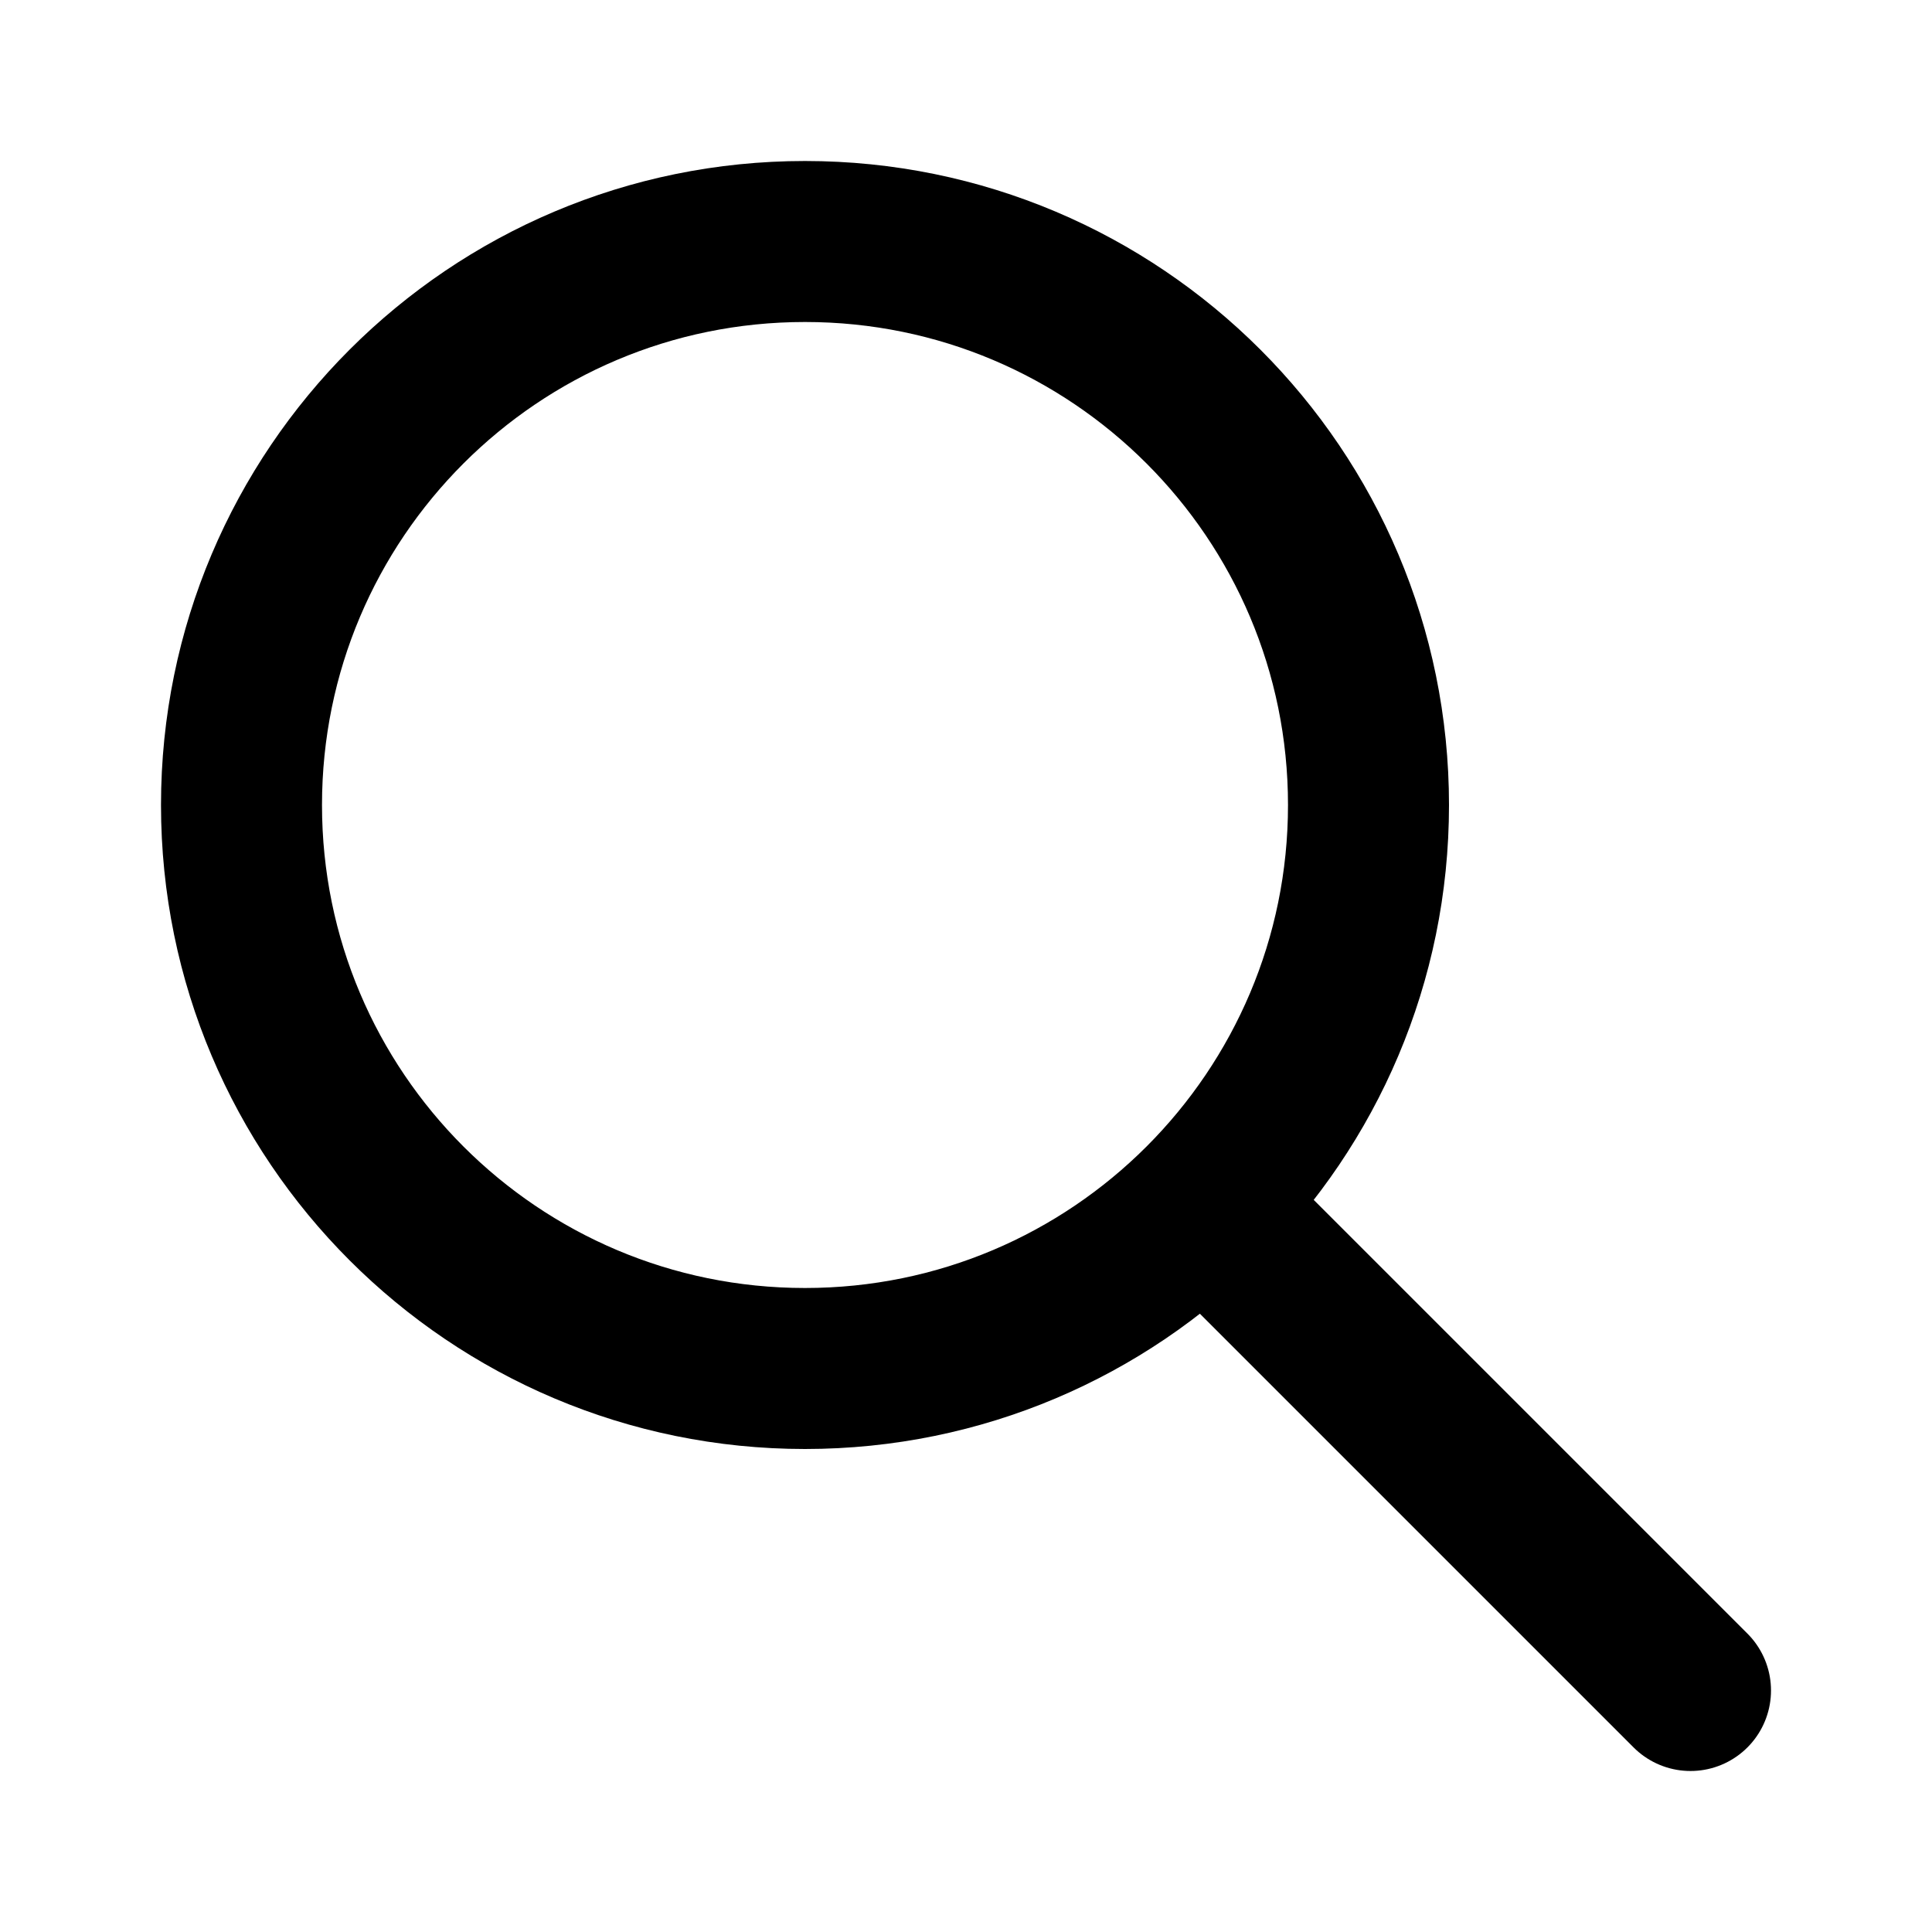
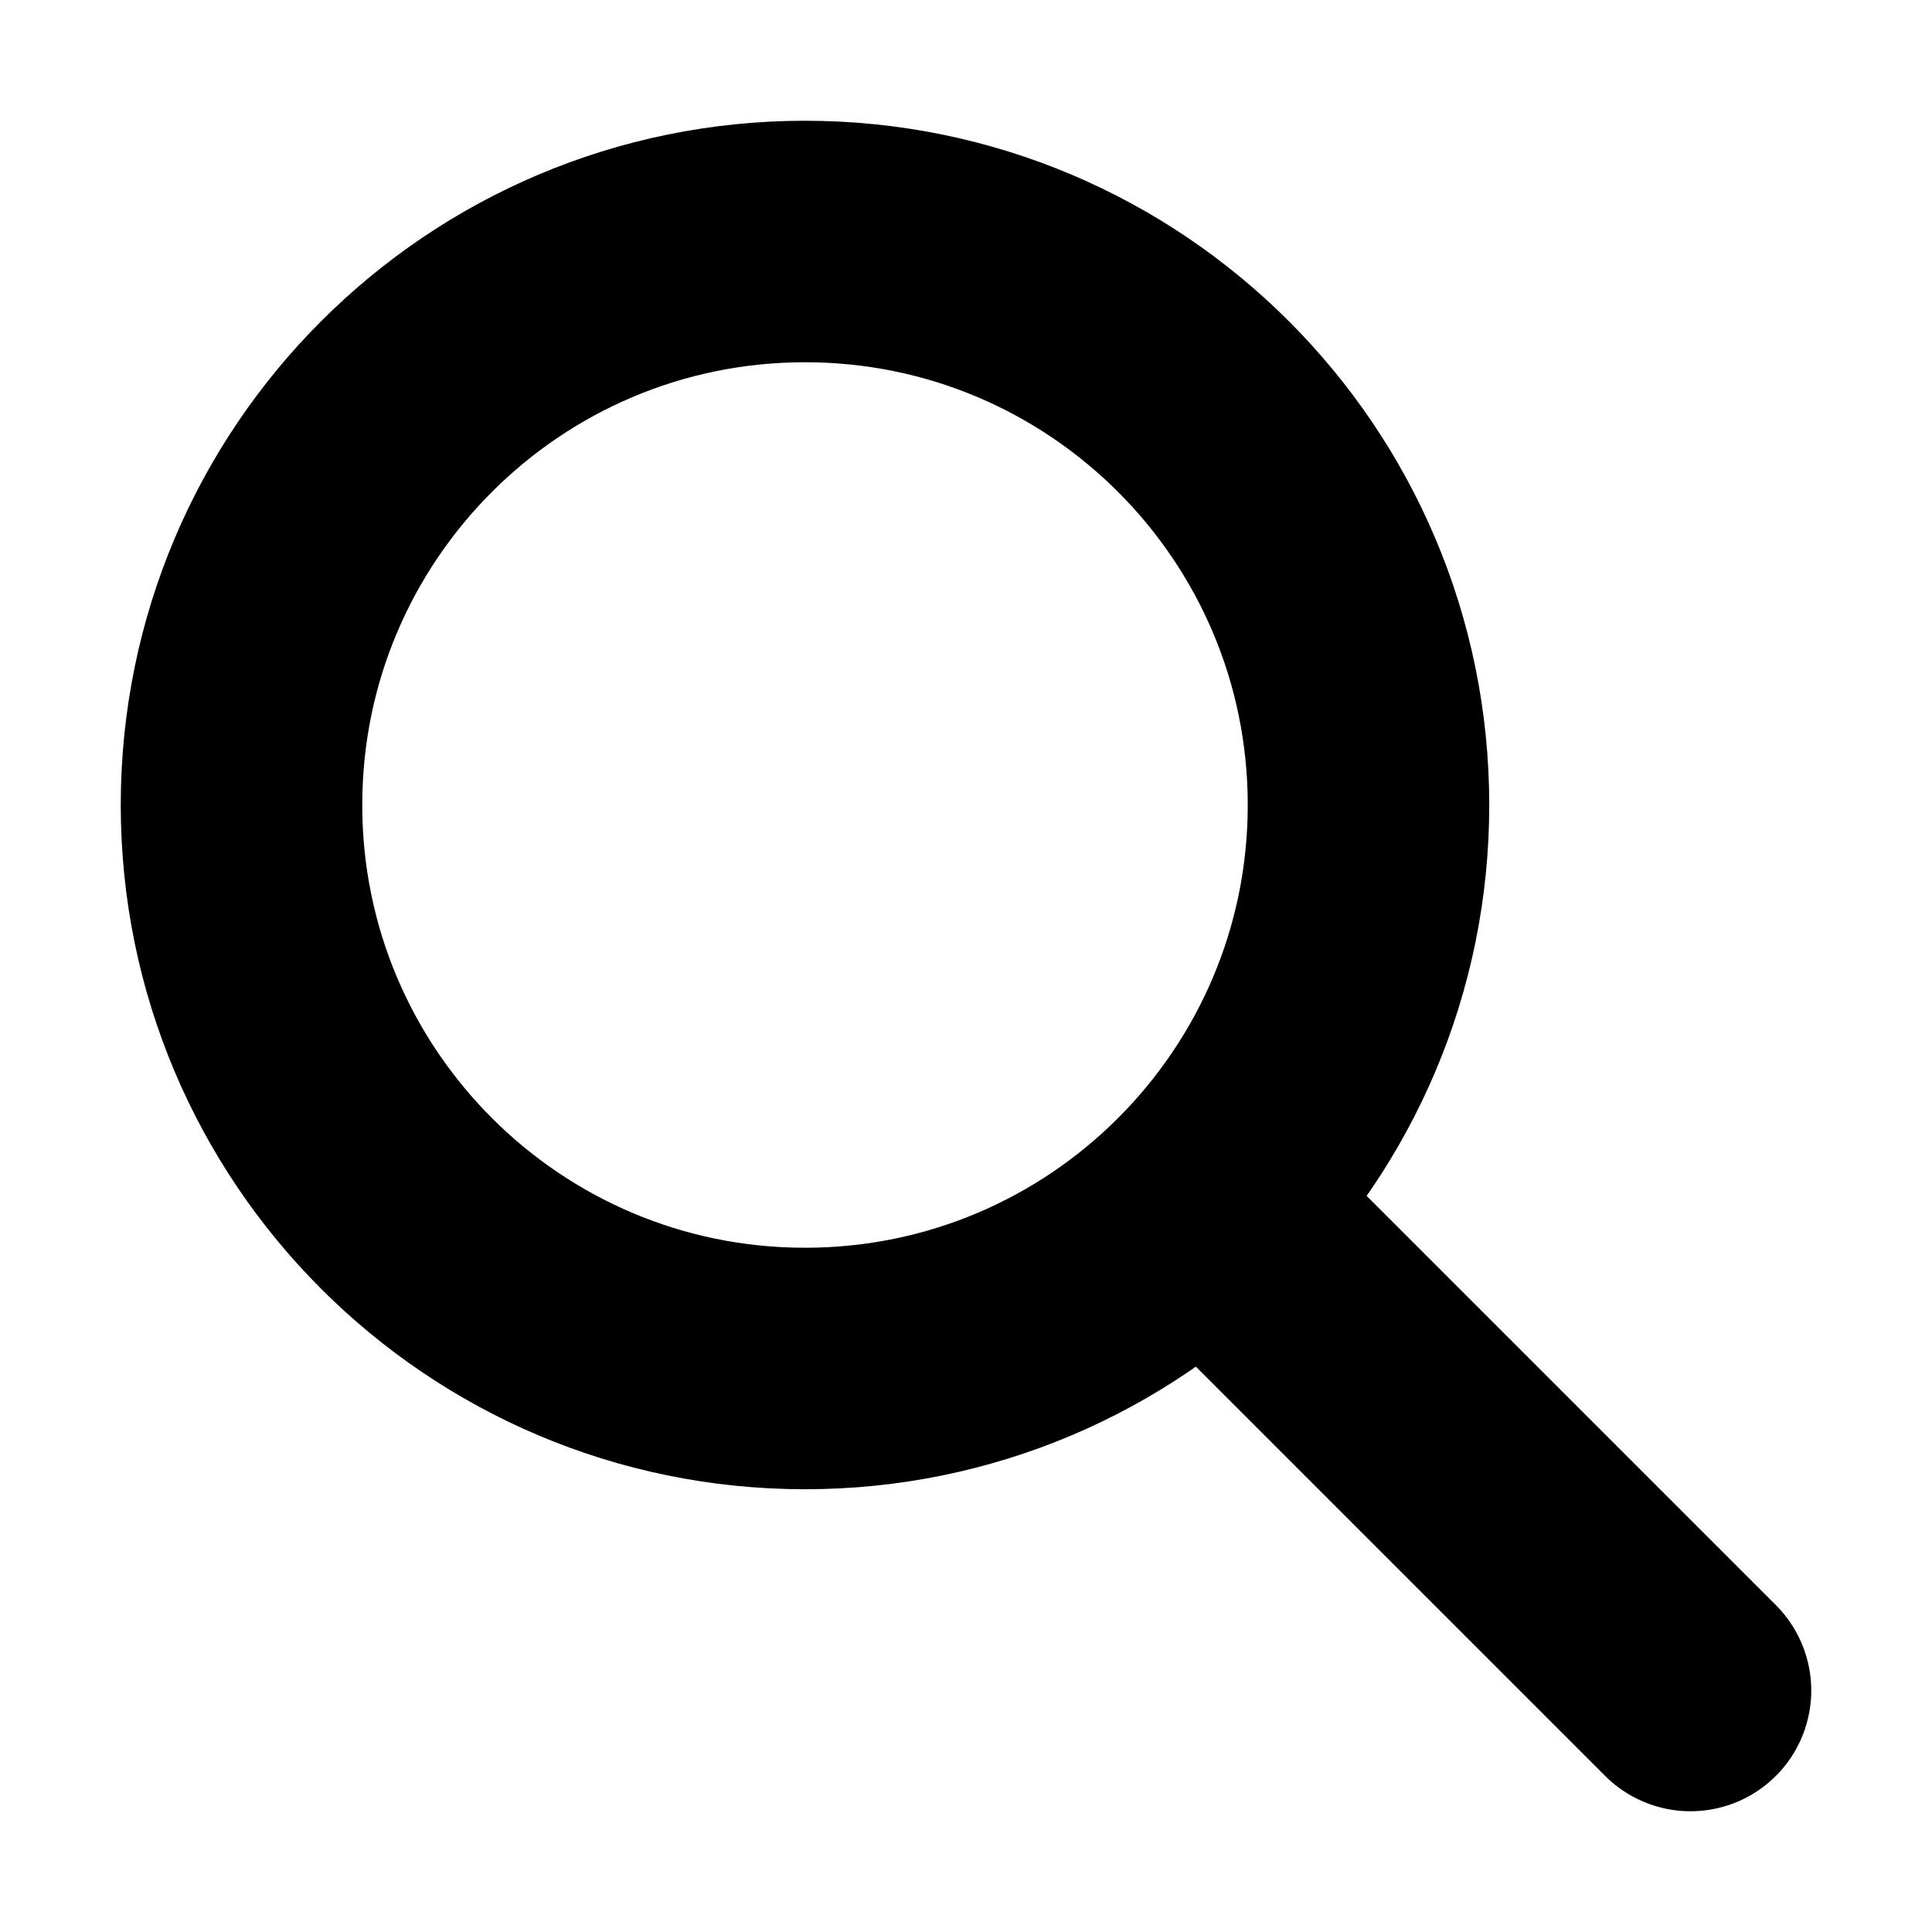
<svg xmlns="http://www.w3.org/2000/svg" width="800px" height="800px" viewBox="0 0 24 24" fill="none">
  <g id="Interface / Search_Magnifying_Glass">
-     <path id="Vector" d="M15 15L21 21M10 17C6.134 17 3 13.866 3 10C3 6.134 6.134 3 10 3C13.866 3 17 6.134 17 10C17 13.866 13.866 17 10 17Z" stroke="#000000" stroke-width="2" stroke-linecap="round" stroke-linejoin="round" />
+     <path id="Vector" d="M15 15L21 21M10 17C6.134 17 3 13.866 3 10C3 6.134 6.134 3 10 3C13.866 3 17 6.134 17 10C17 13.866 13.866 17 10 17Z" stroke="#000000" stroke-width="3" stroke-linecap="round" stroke-linejoin="round" />
  </g>
</svg>
